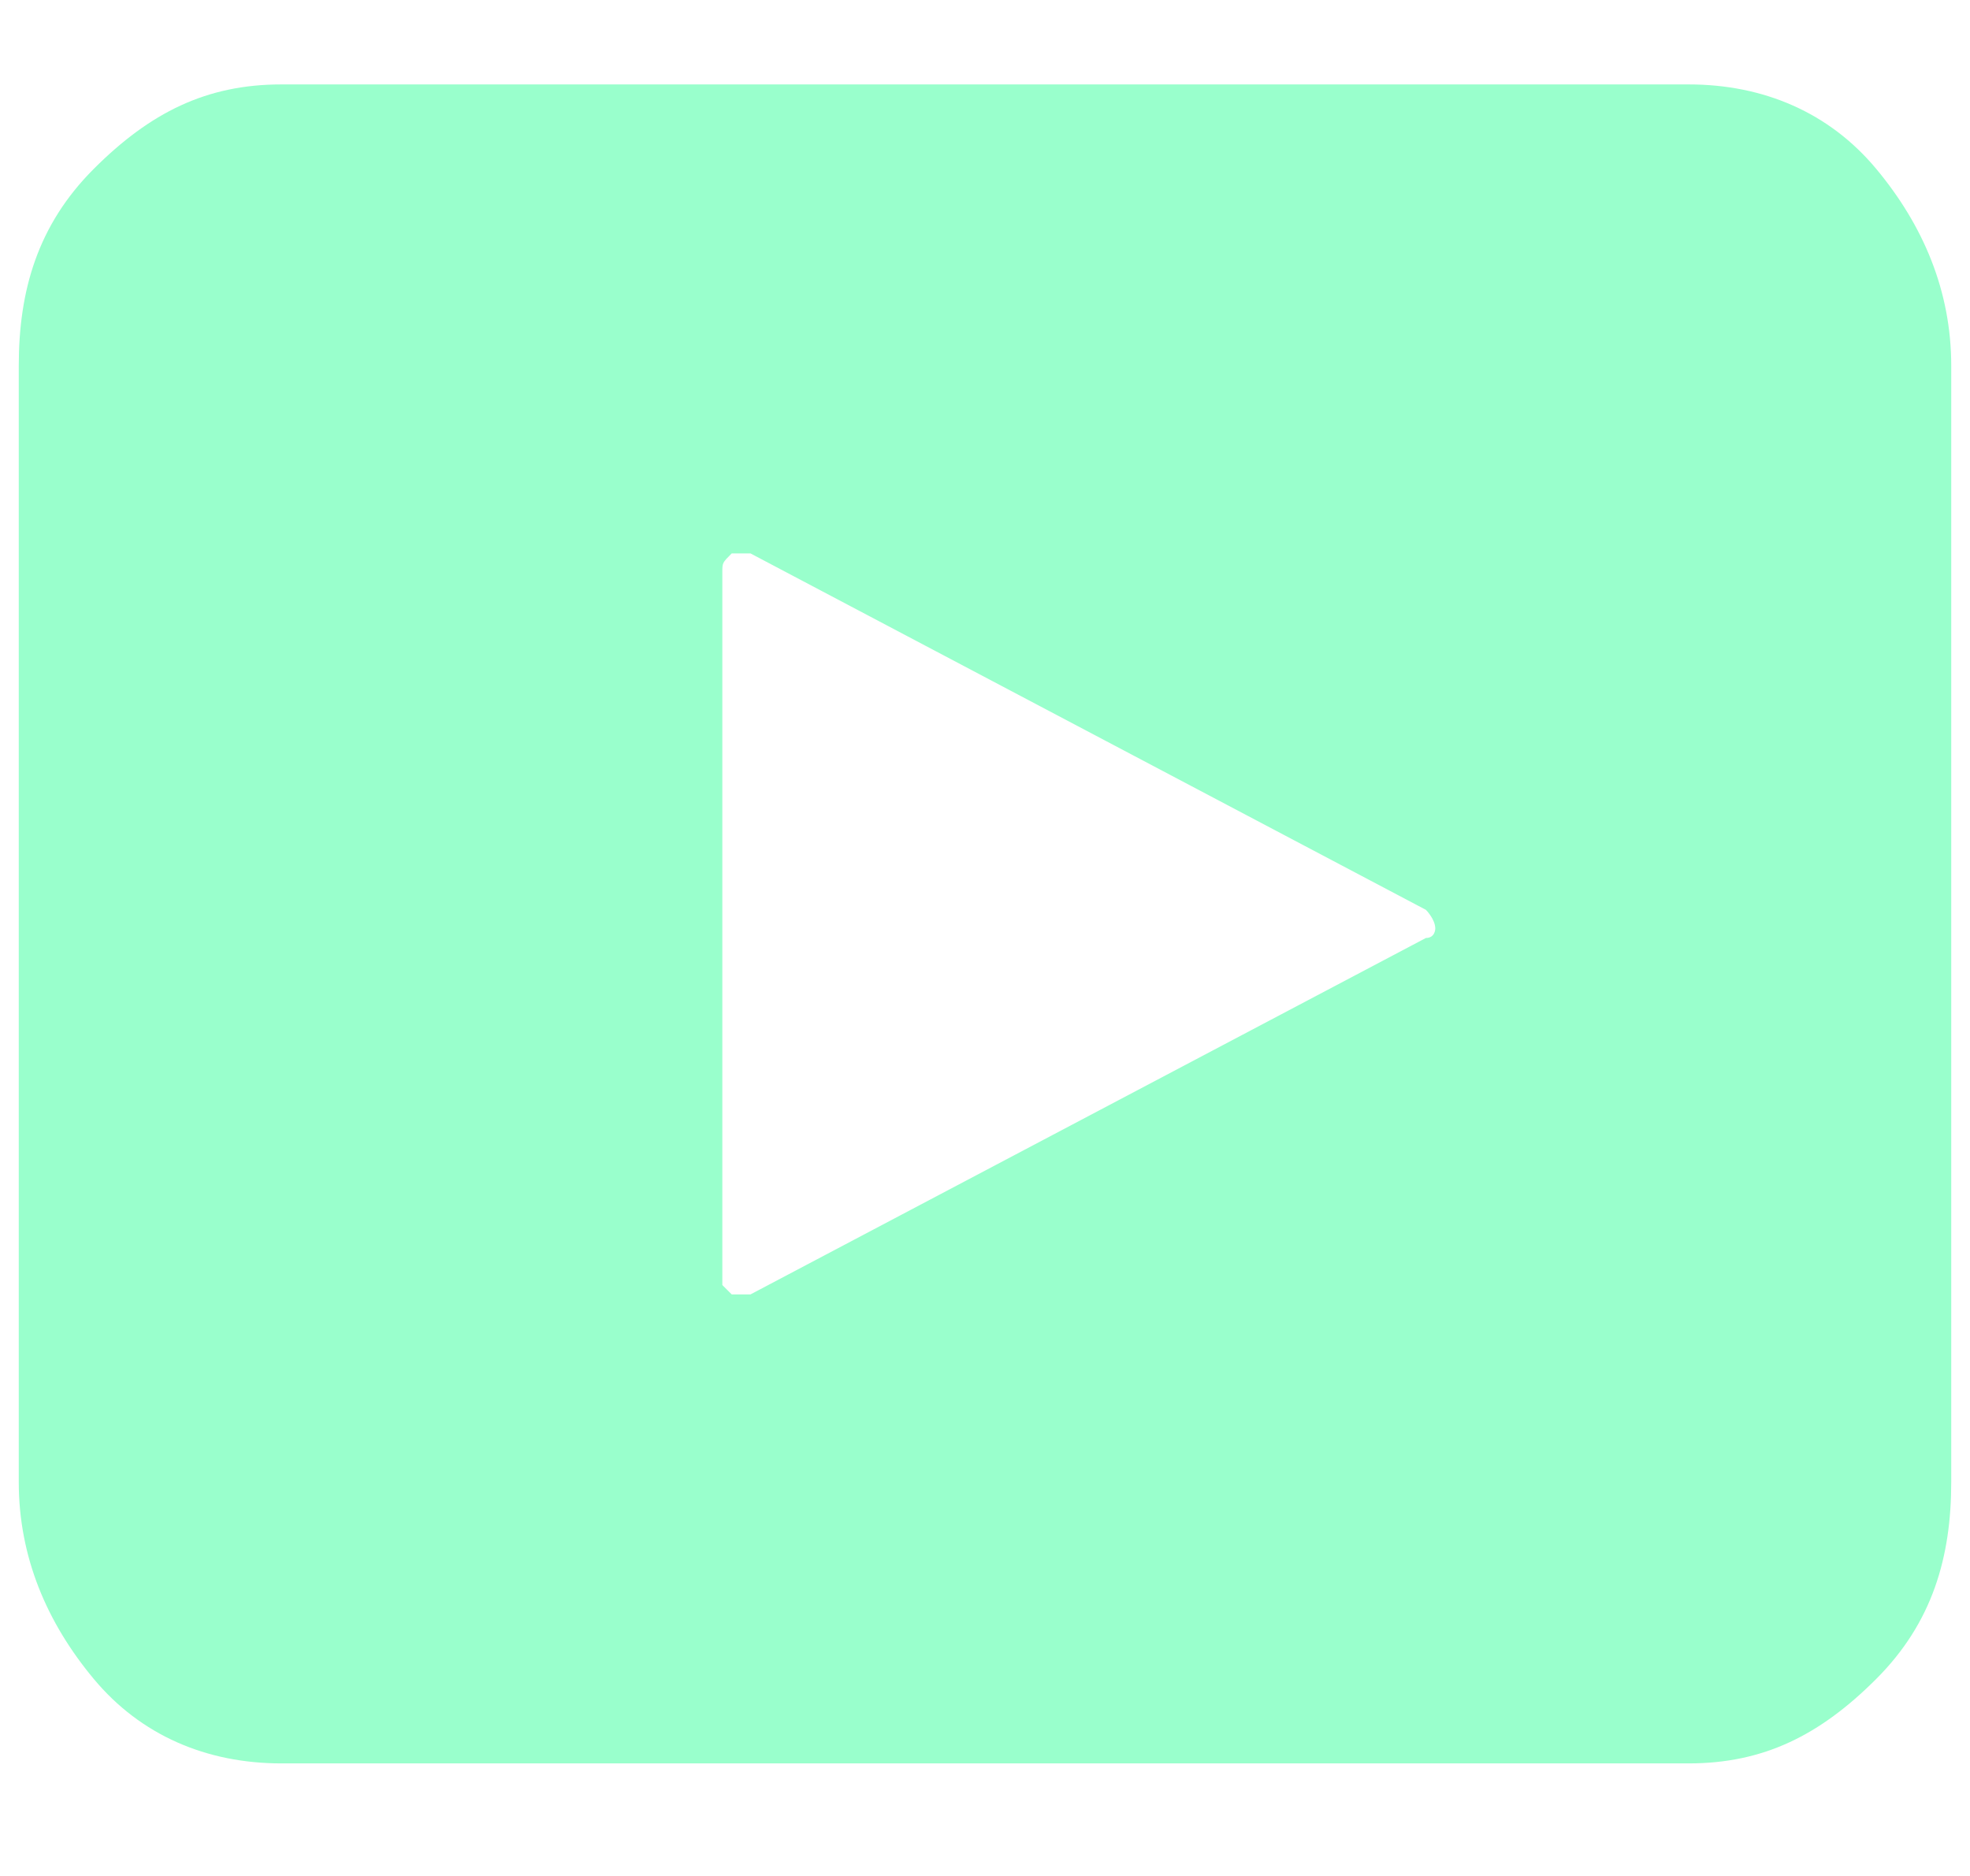
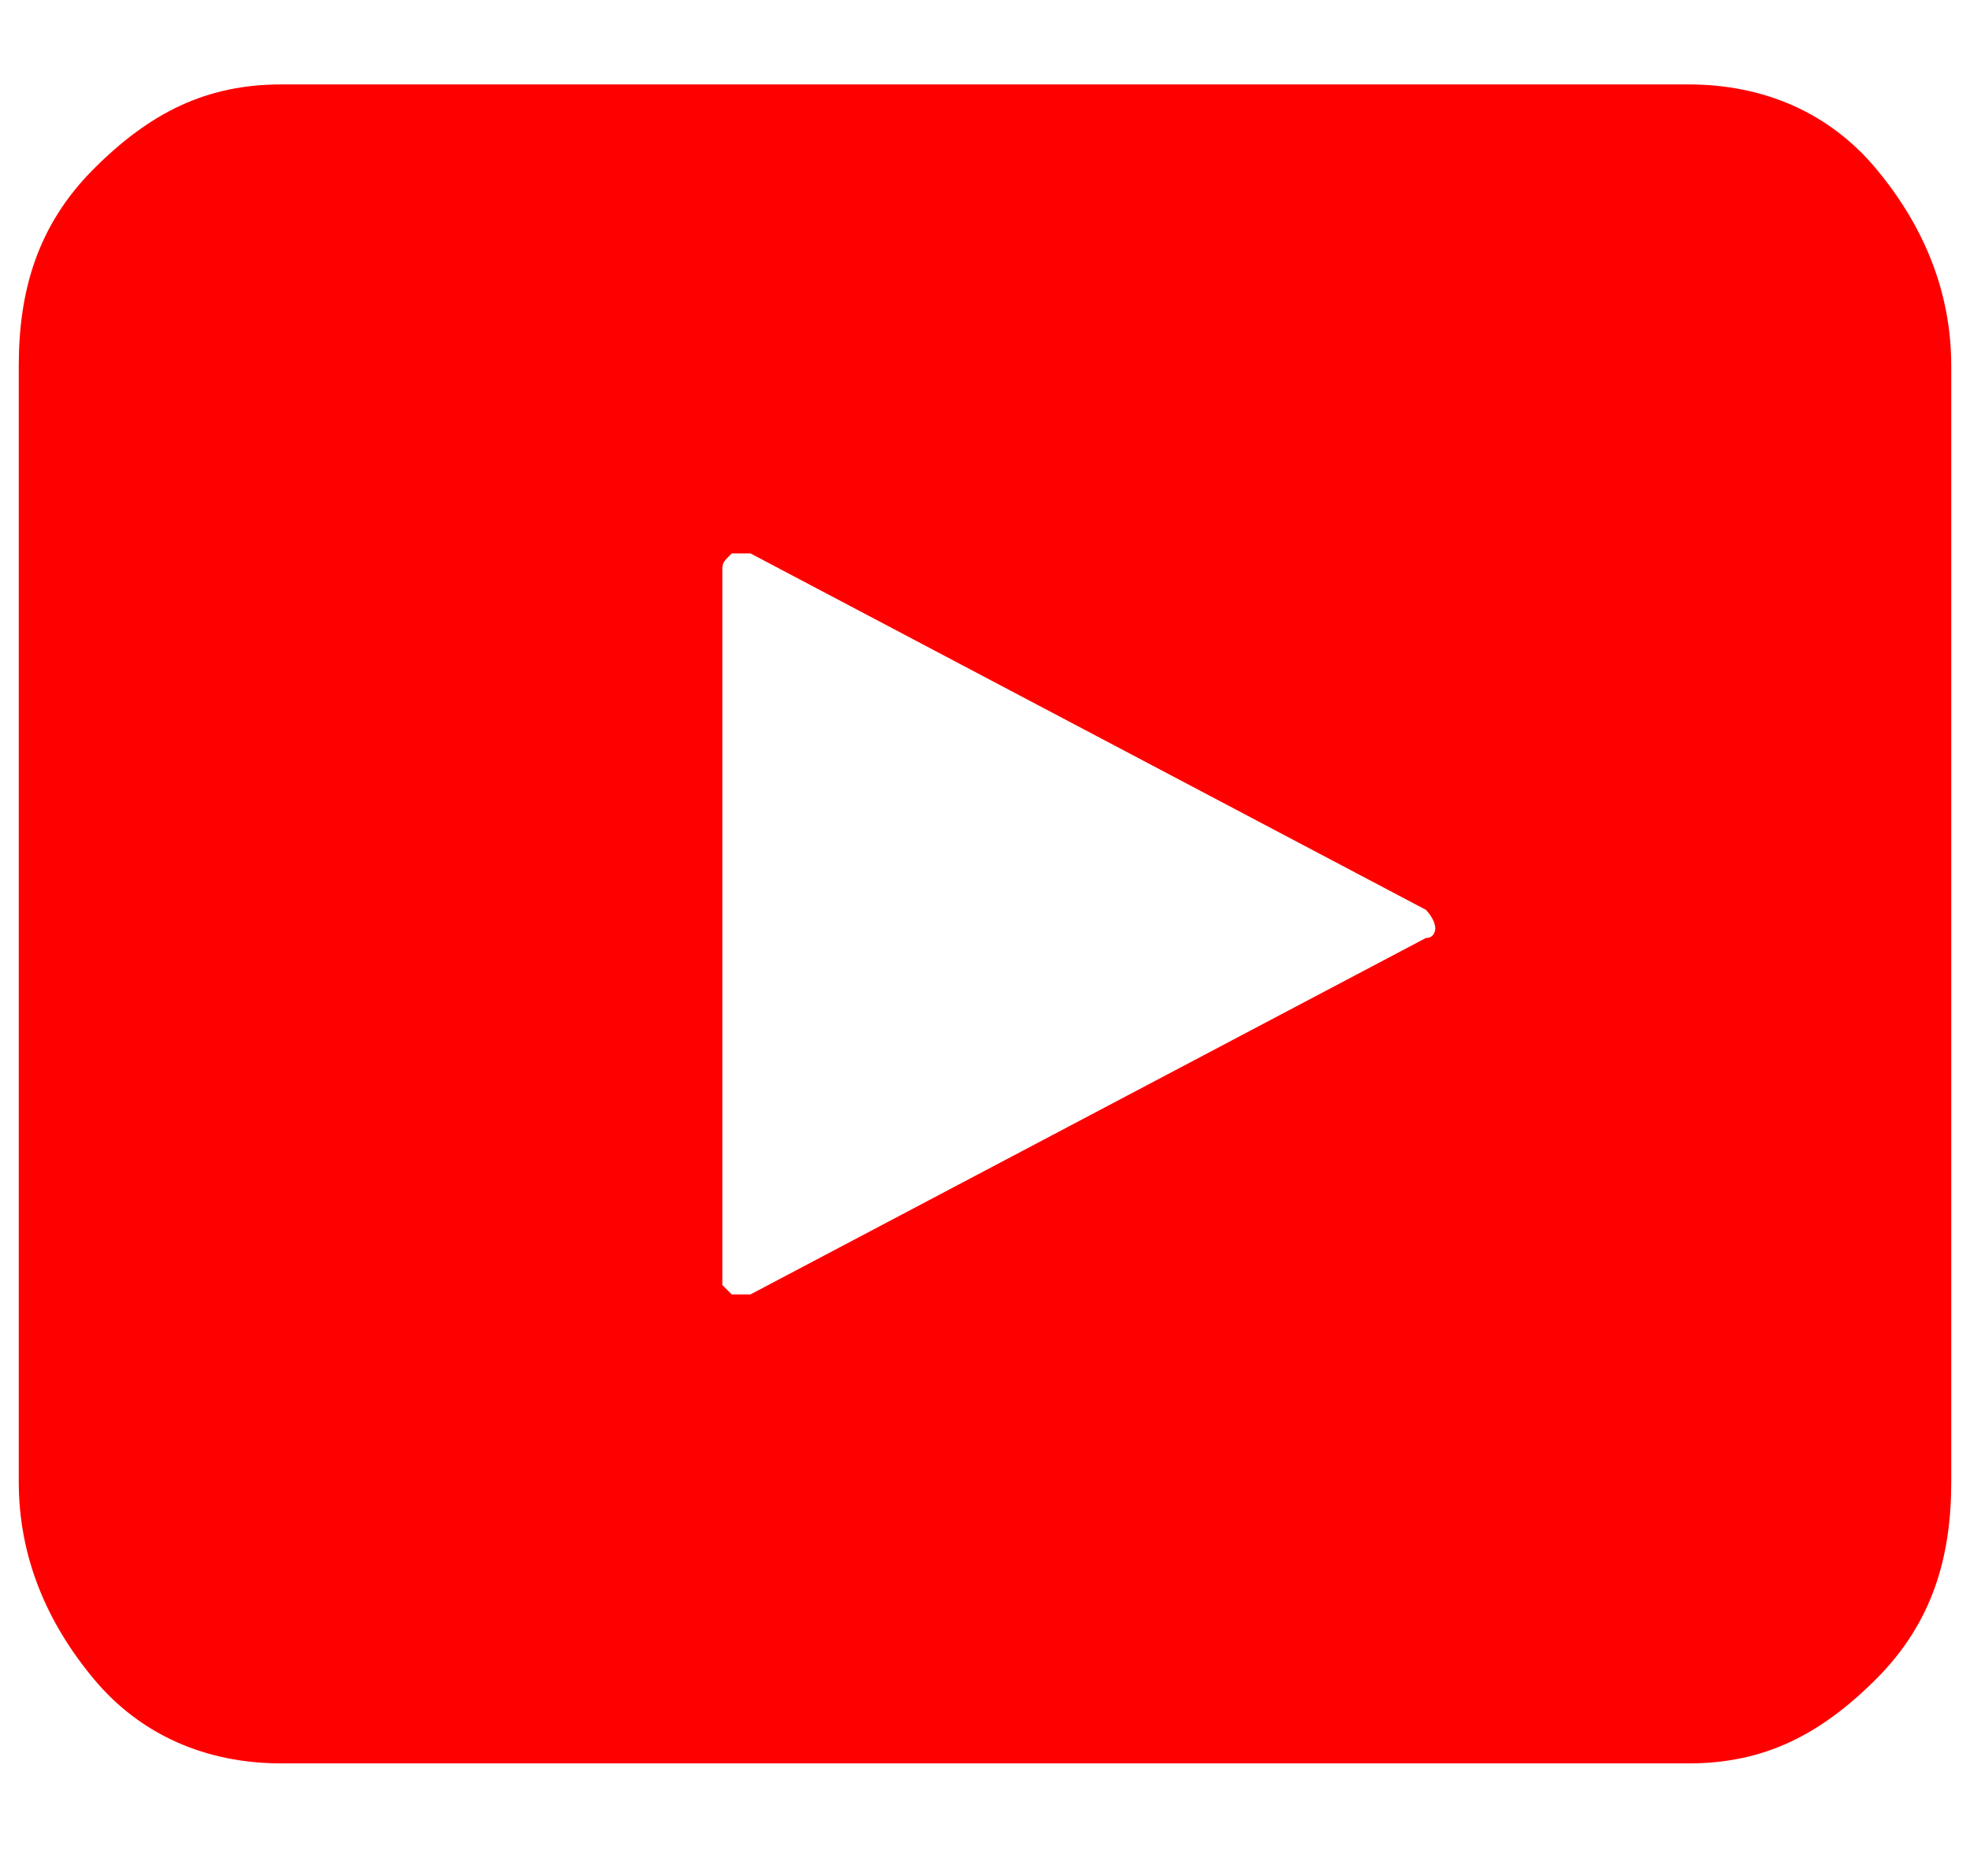
<svg xmlns="http://www.w3.org/2000/svg" version="1.1" id="Capa_1" focusable="false" x="0px" y="0px" viewBox="0 0 21 20" style="enable-background:new 0 0 21 20;" xml:space="preserve">
  <style type="text/css">
- 	.st0{fill:#99FFCC;}
+ 	.st0{fill:#FF0000;}
</style>
-   <path class="st0" d="M0.2,15.8c0,0.8,0.3,1.5,0.8,2.1s1.2,0.9,2,0.9H18c0.8,0,1.4-0.3,2-0.9s0.8-1.3,0.8-2.1V3.9  c0-0.8-0.3-1.5-0.8-2.1s-1.2-0.9-2-0.9H3c-0.8,0-1.4,0.3-2,0.9S0.2,3.1,0.2,3.9C0.2,3.9,0.2,15.8,0.2,15.8z M7.7,13.7V6.1  c0-0.1,0-0.1,0.1-0.2c0,0,0.1,0,0.1,0l0.1,0l7.2,3.8c0,0,0.1,0.1,0.1,0.2c0,0,0,0.1-0.1,0.1l-7.2,3.8c0,0,0,0-0.1,0c0,0-0.1,0-0.1,0  C7.7,13.7,7.7,13.7,7.7,13.7z" />
+   <path class="st0" d="M0.2,15.8c0,0.8,0.3,1.5,0.8,2.1s1.2,0.9,2,0.9h15c0.8,0,1.4-0.3,2-0.9s0.8-1.3,0.8-2.1V3.9  c0-0.8-0.3-1.5-0.8-2.1s-1.2-0.9-2-0.9H3c-0.8,0-1.4,0.3-2,0.9S0.2,3.1,0.2,3.9V15.8z M7.7,13.7V6.1c0-0.1,0-0.1,0.1-0.2h0.1H8  l7.2,3.8c0,0,0.1,0.1,0.1,0.2c0,0,0,0.1-0.1,0.1L8,13.8c0,0,0,0-0.1,0H7.8C7.7,13.7,7.7,13.7,7.7,13.7z" />
</svg>
